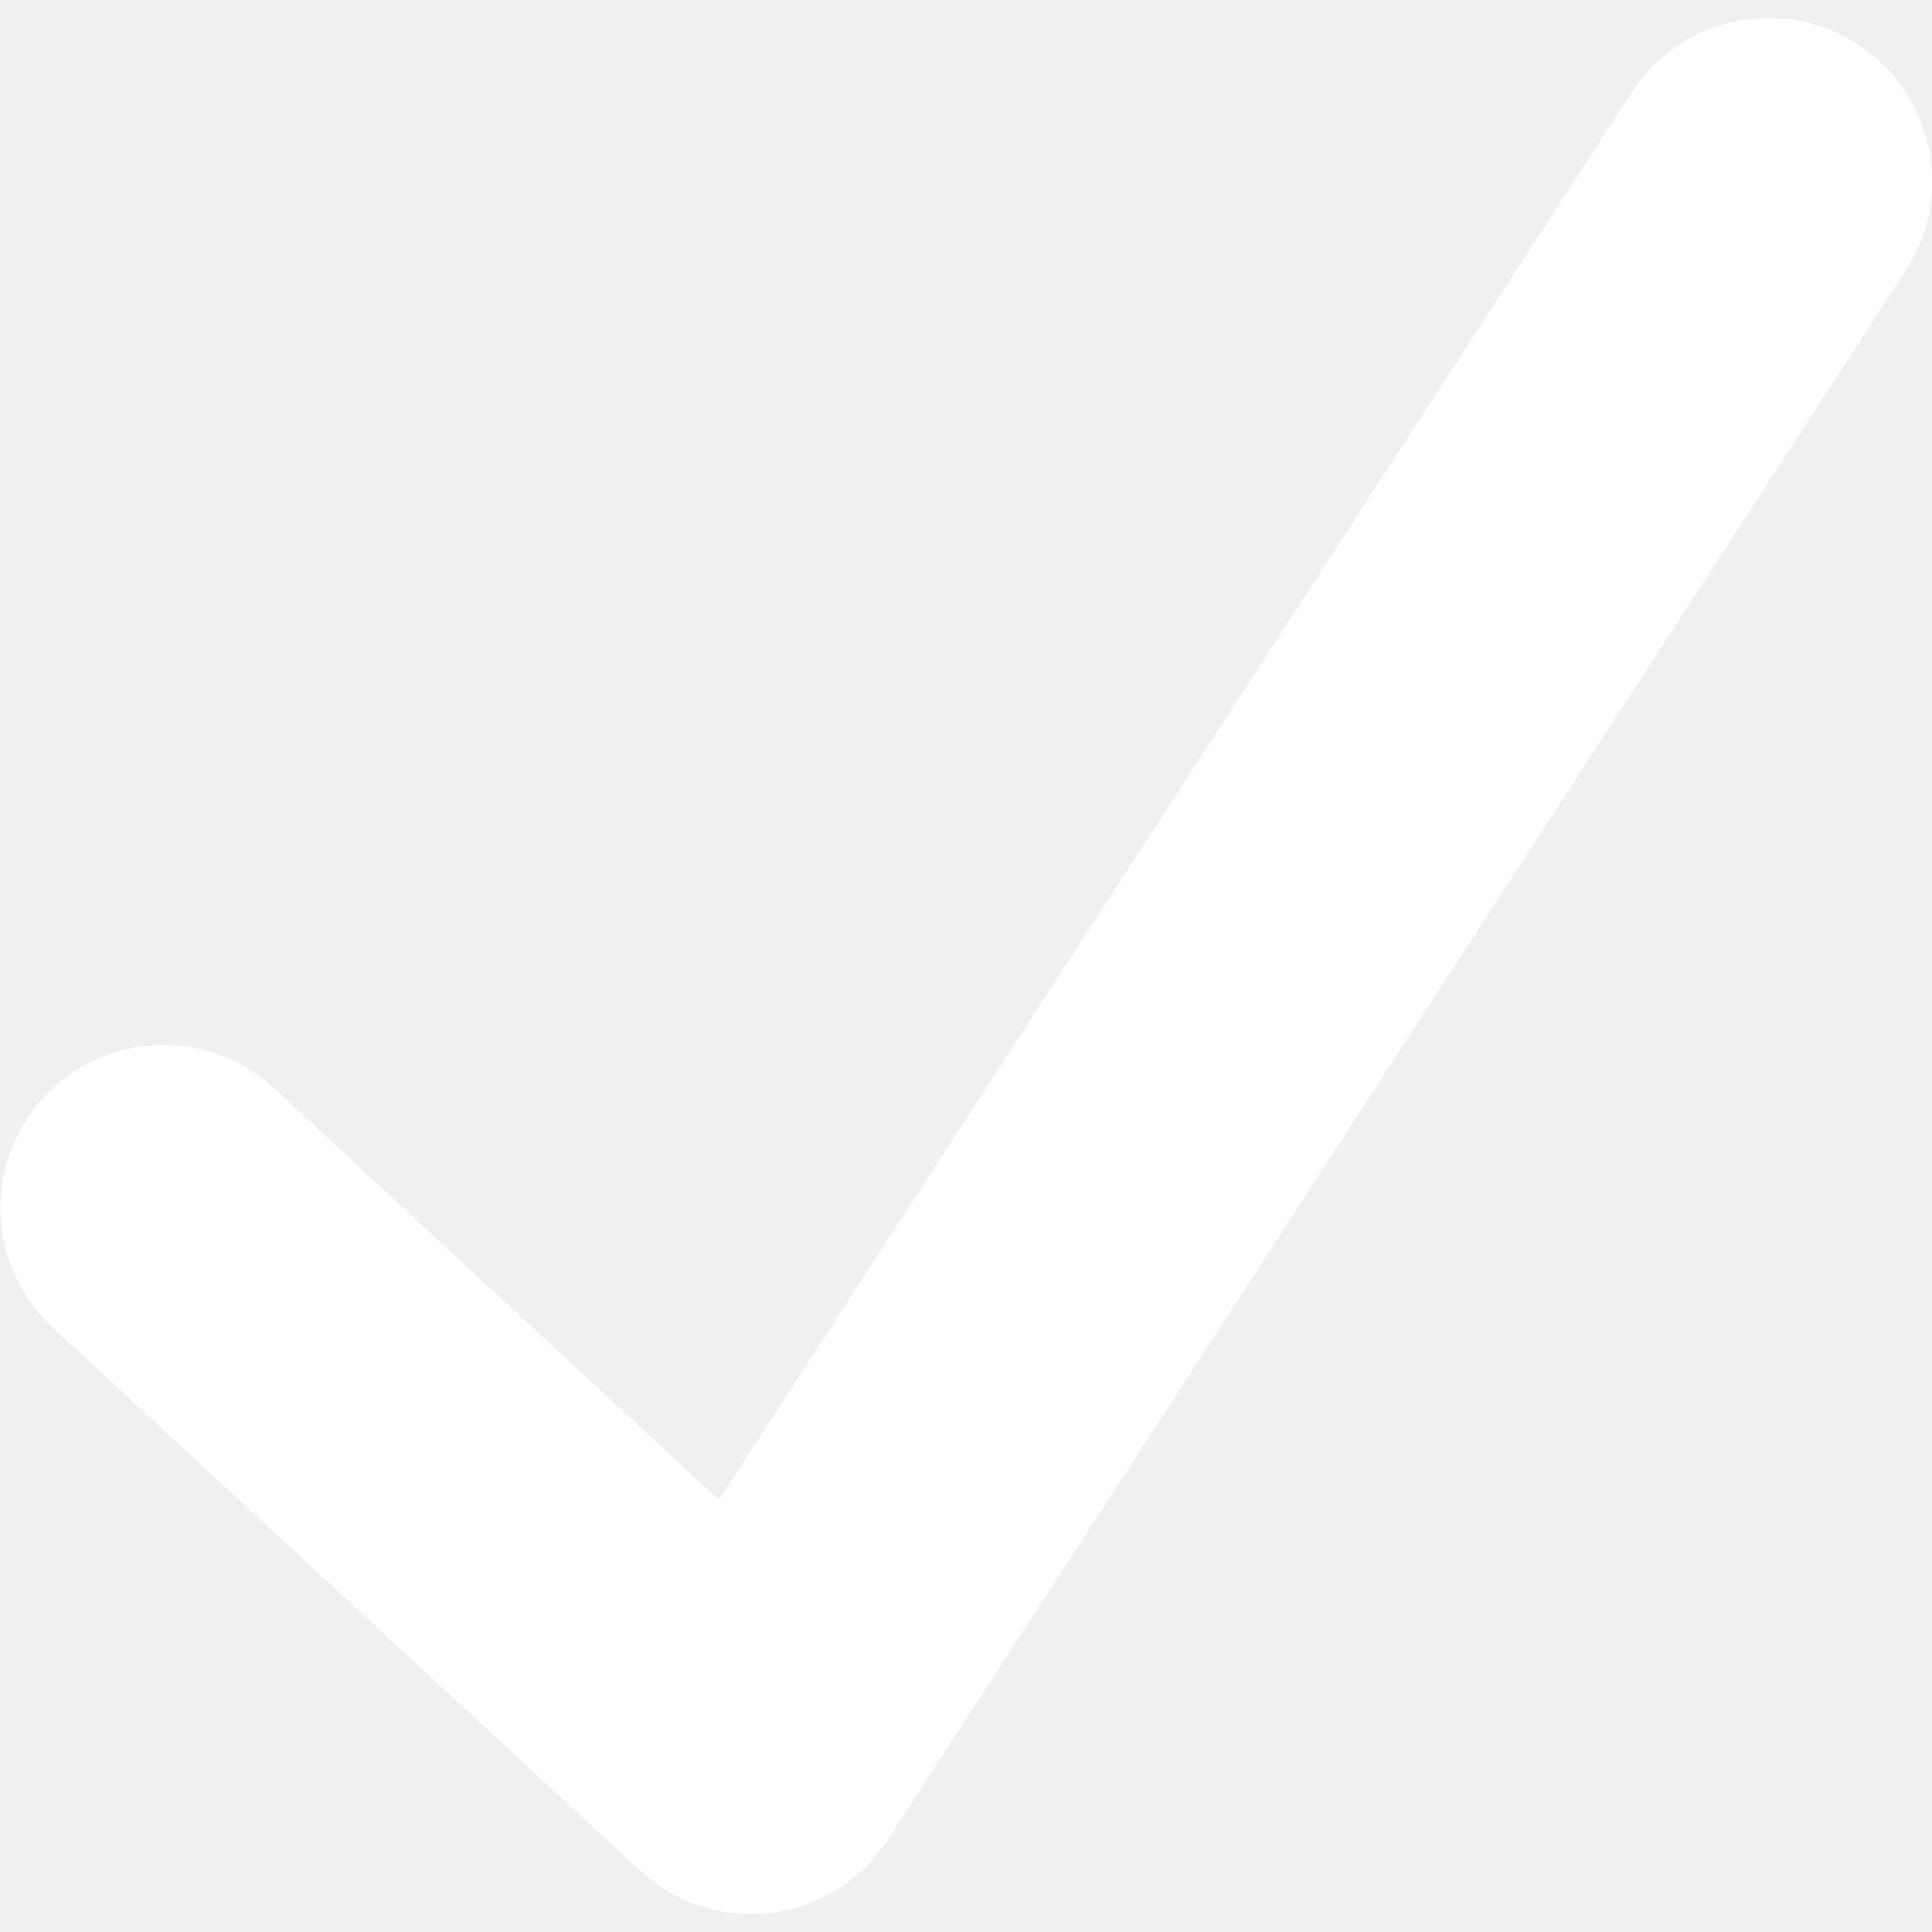
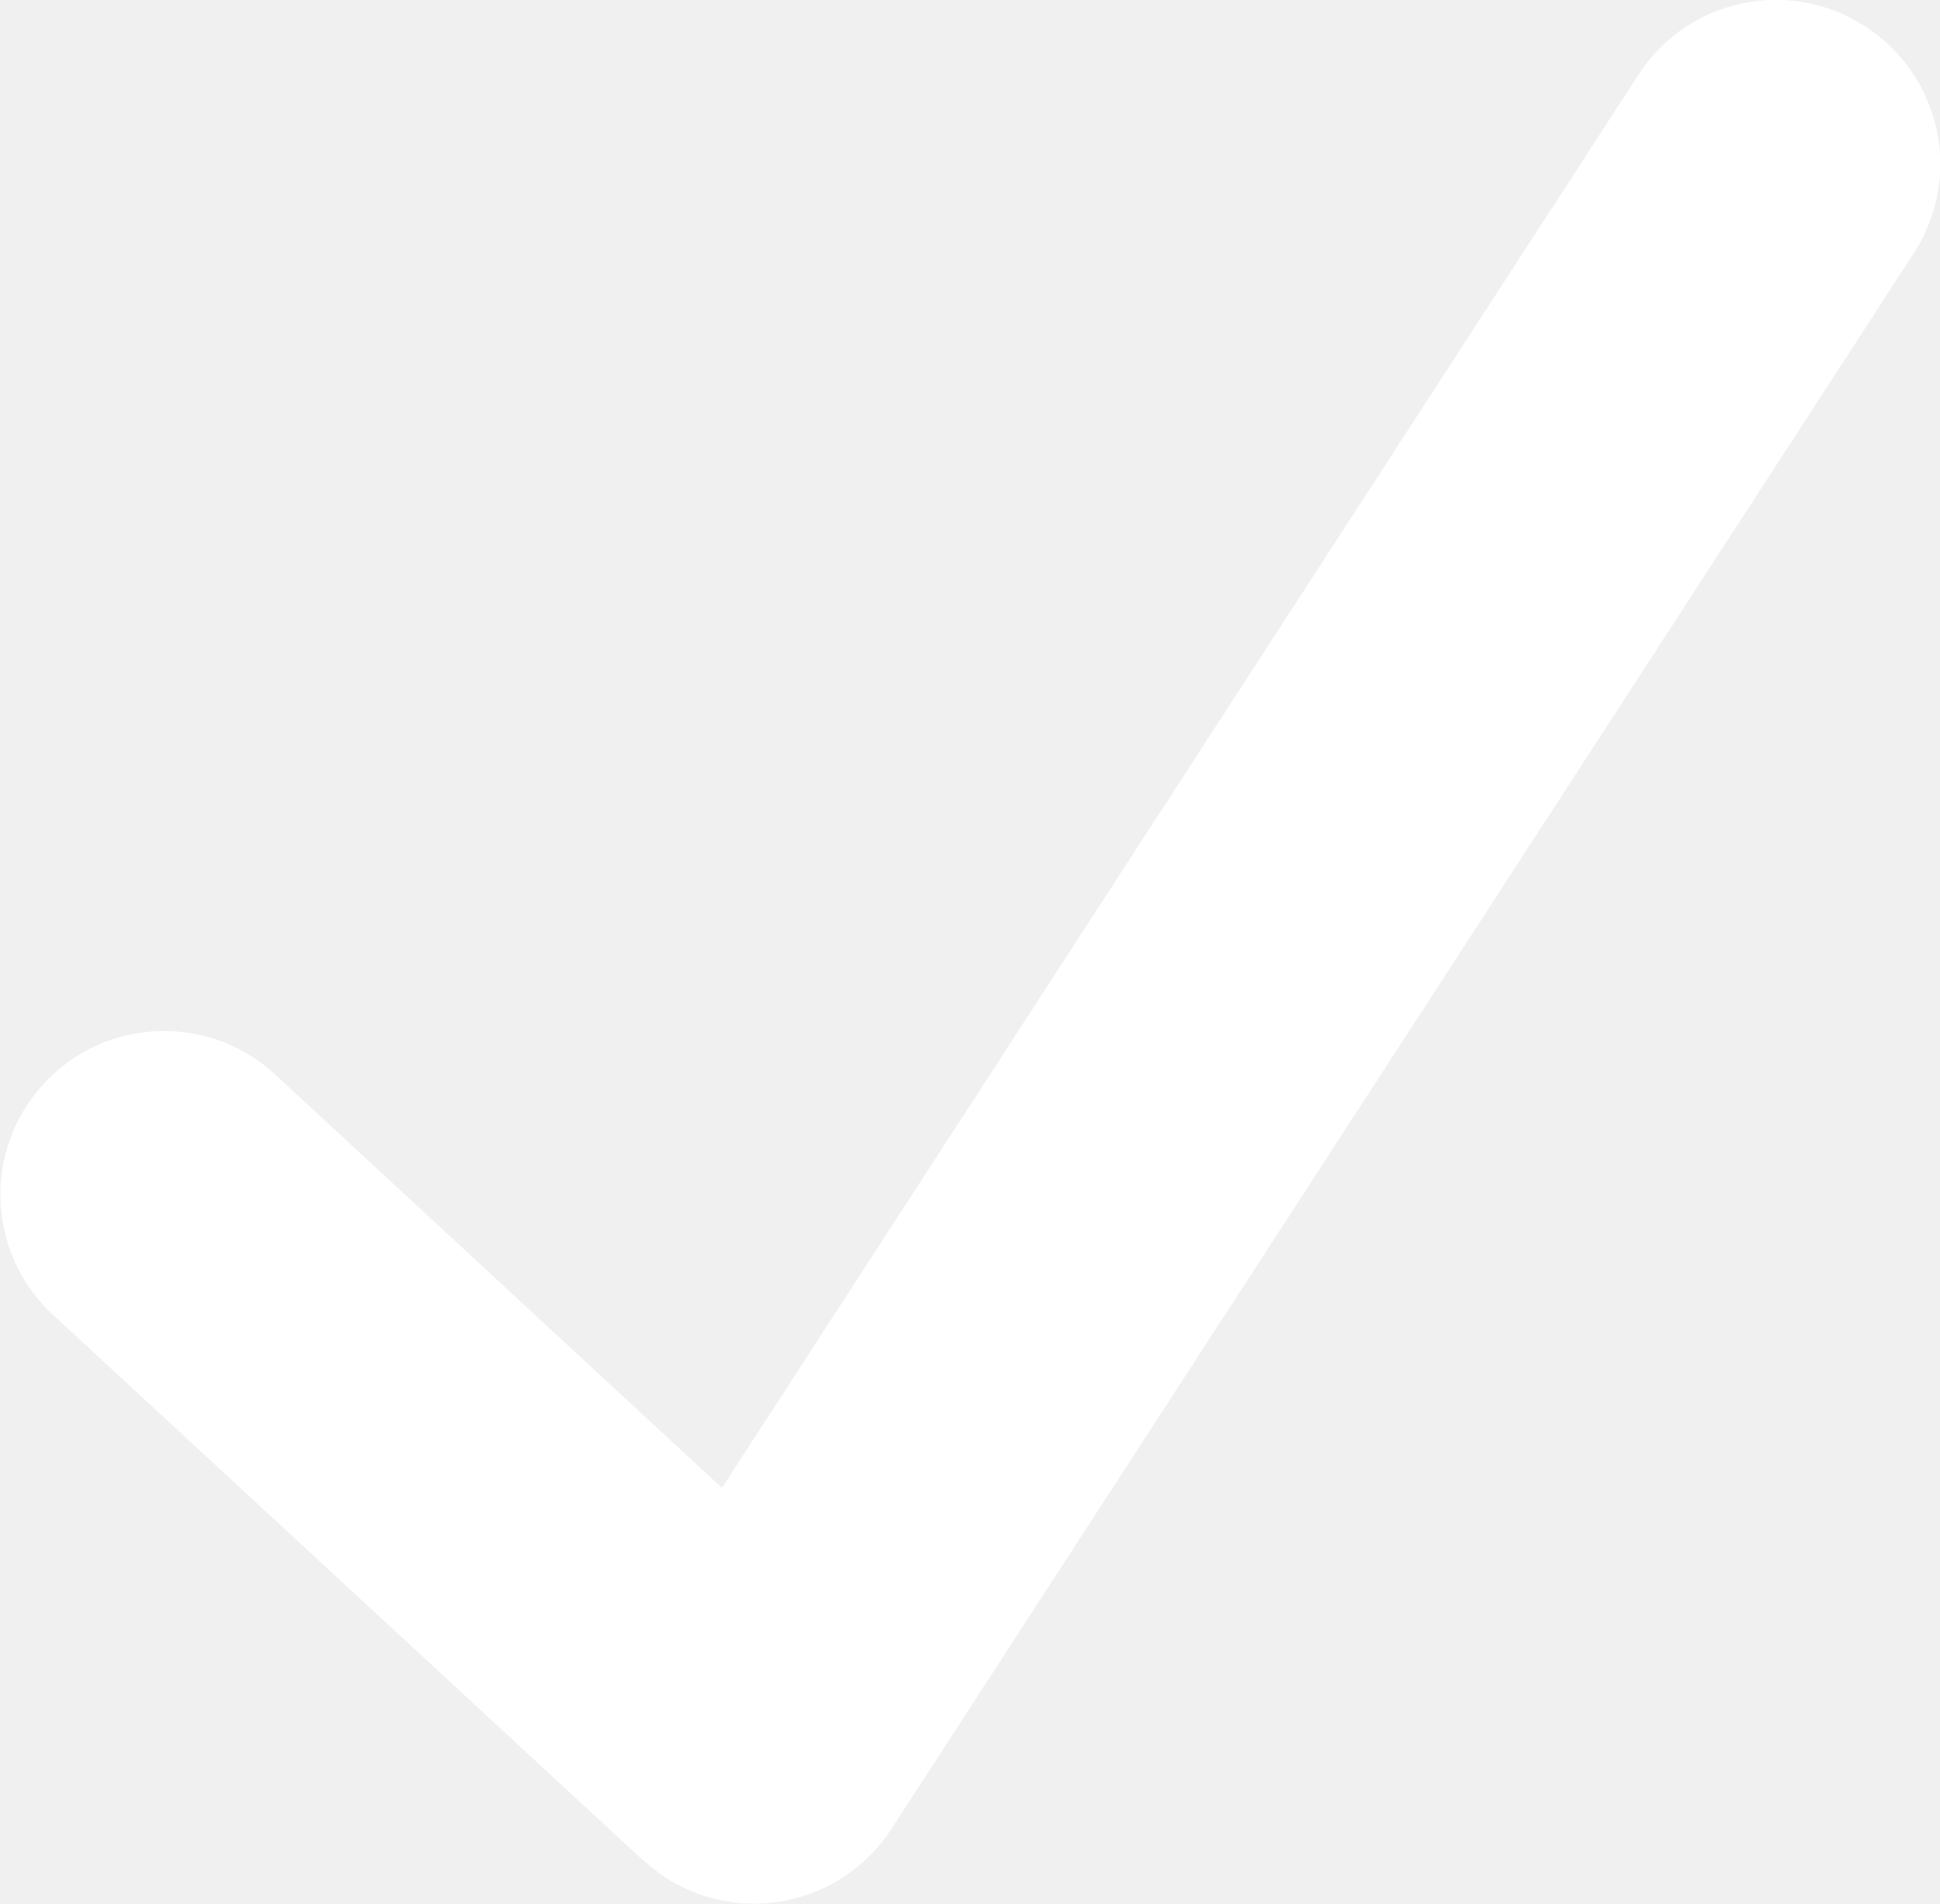
- <svg xmlns="http://www.w3.org/2000/svg" width="13" height="13" viewBox="0 0 12.227 11.999">
+ <svg xmlns="http://www.w3.org/2000/svg" width="12.227" height="11.999" viewBox="0 0 12.227 11.999">
  <path id="heavy-check-mark" d="M12.022,1.058a1.031,1.031,0,0,0-1.427.3L4.816,10.27,2,7.664A1.031,1.031,0,0,0,.6,9.179L4.3,12.6s.106.091.155.123a1.031,1.031,0,0,0,1.427-.3l6.446-9.936A1.031,1.031,0,0,0,12.022,1.058Z" transform="translate(-0.266 -0.891)" fill="#fff" />
</svg>
